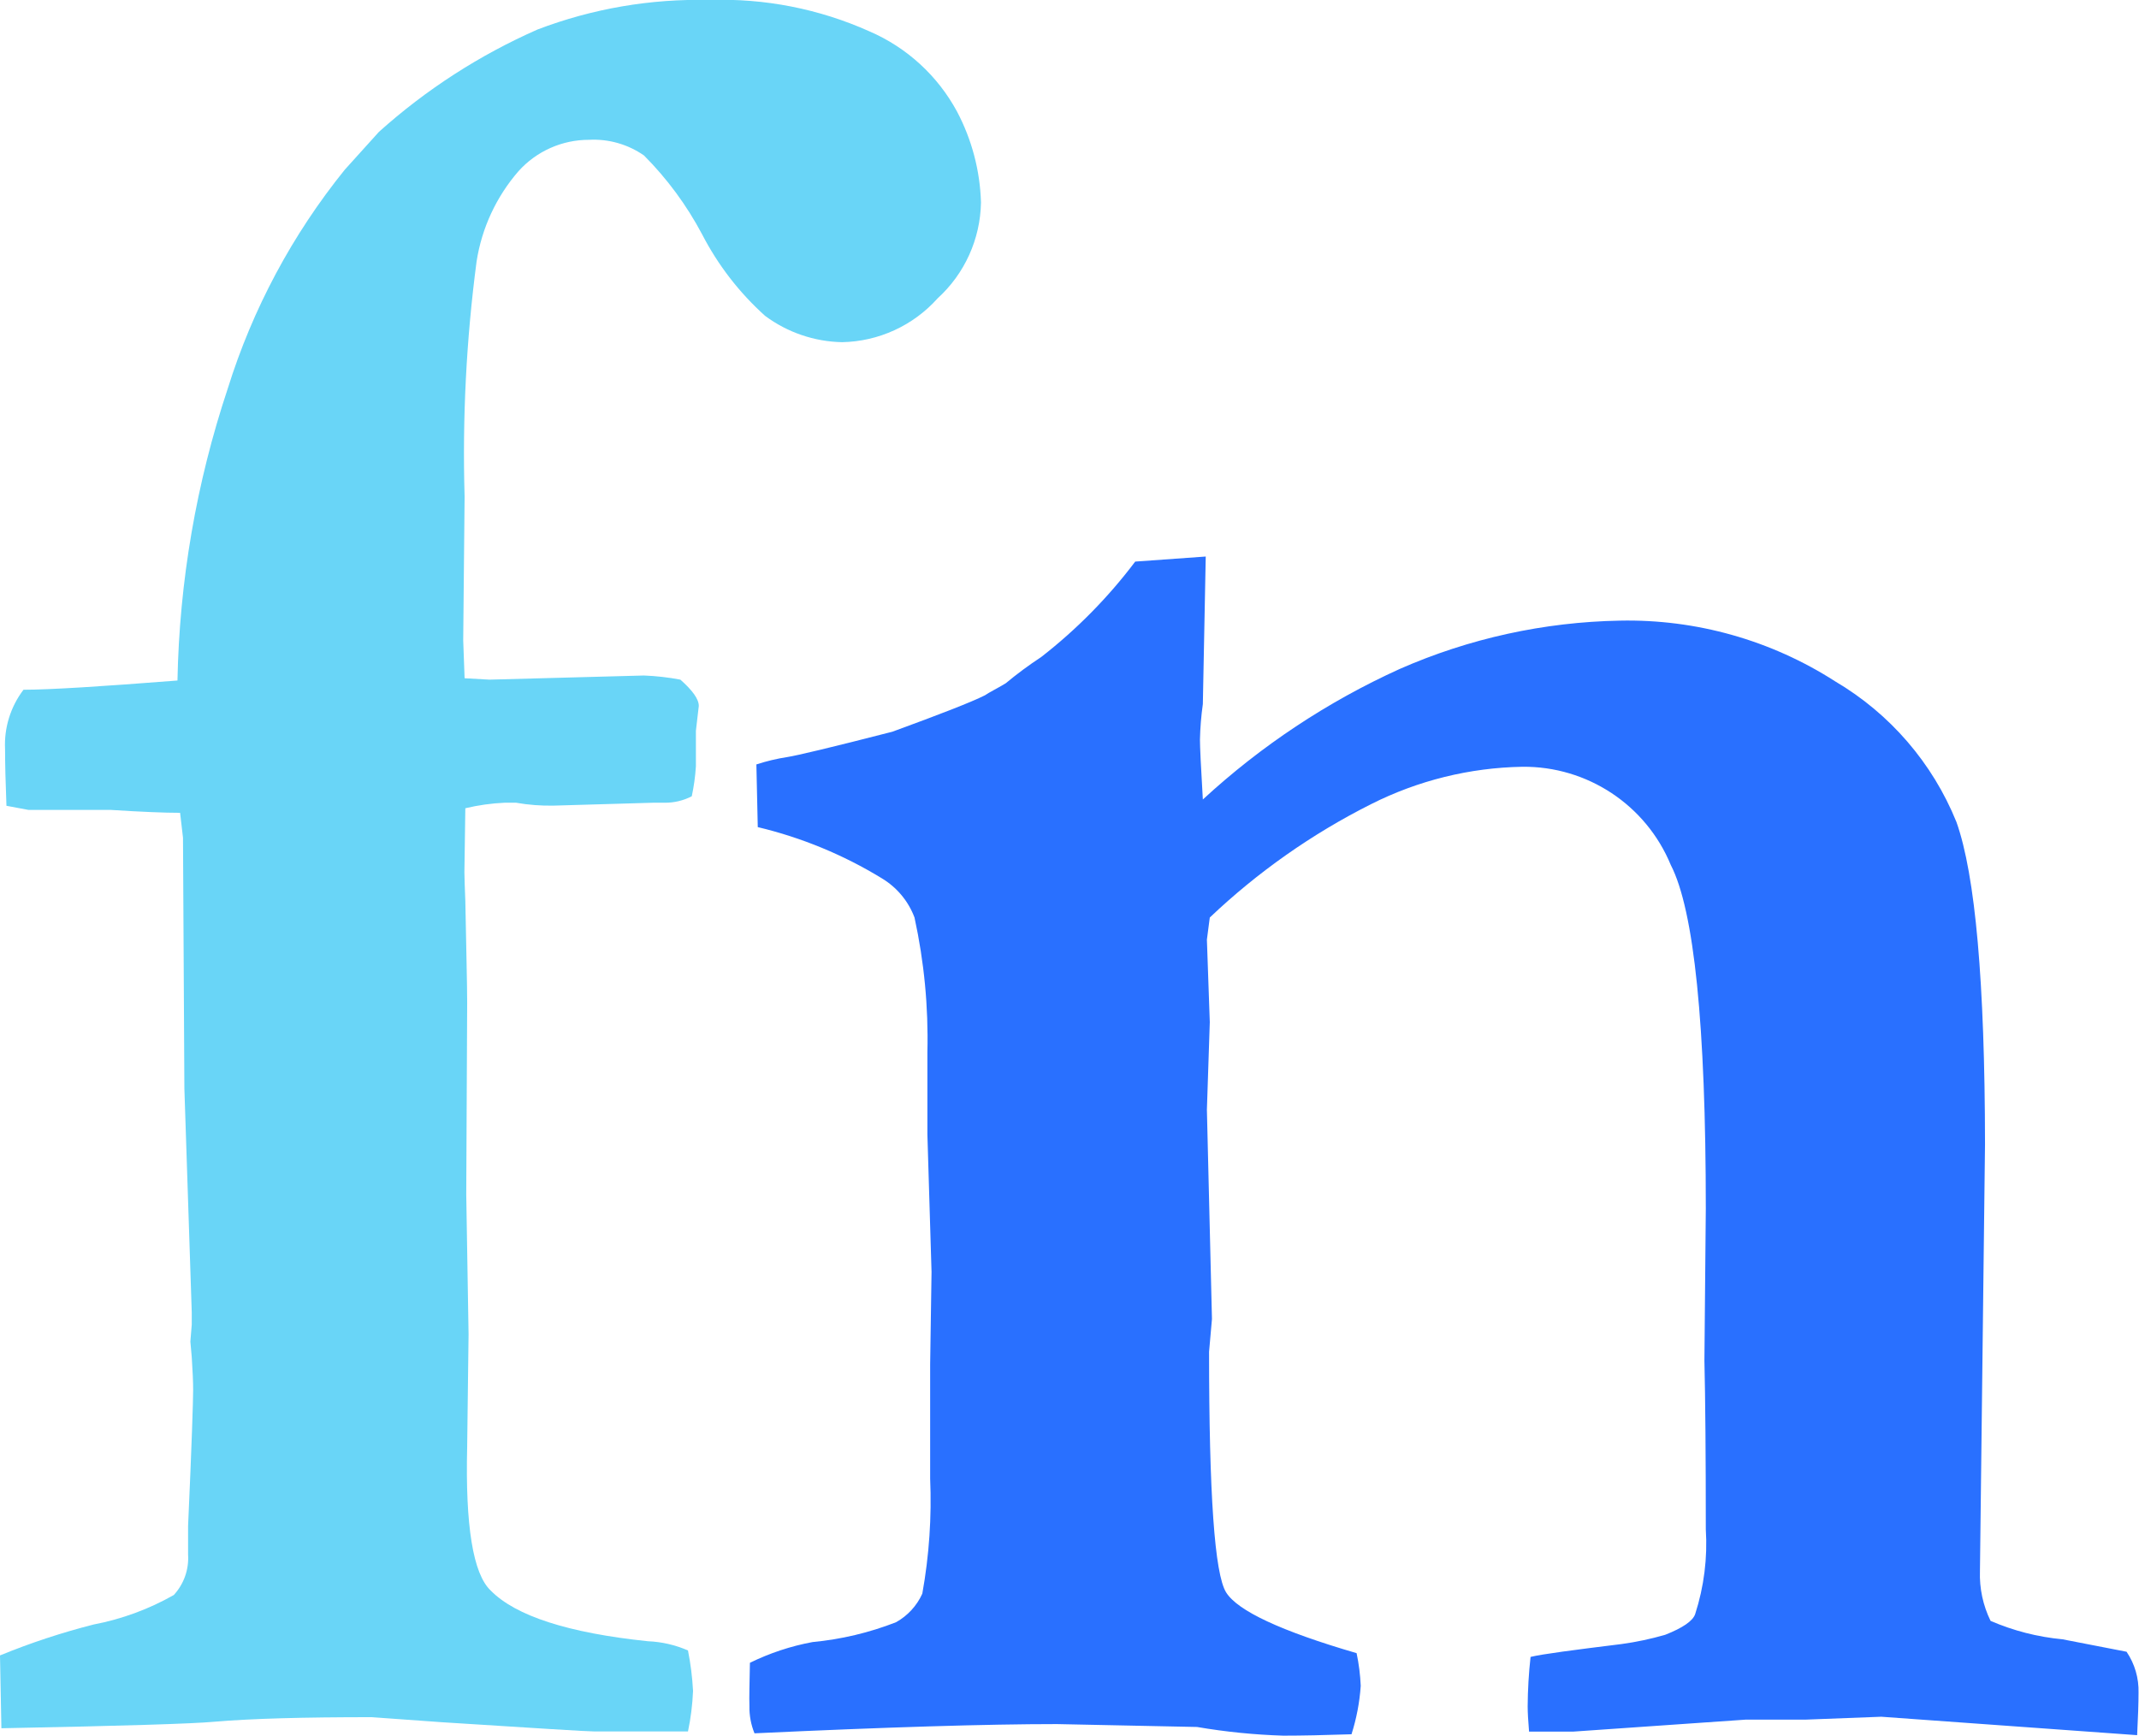
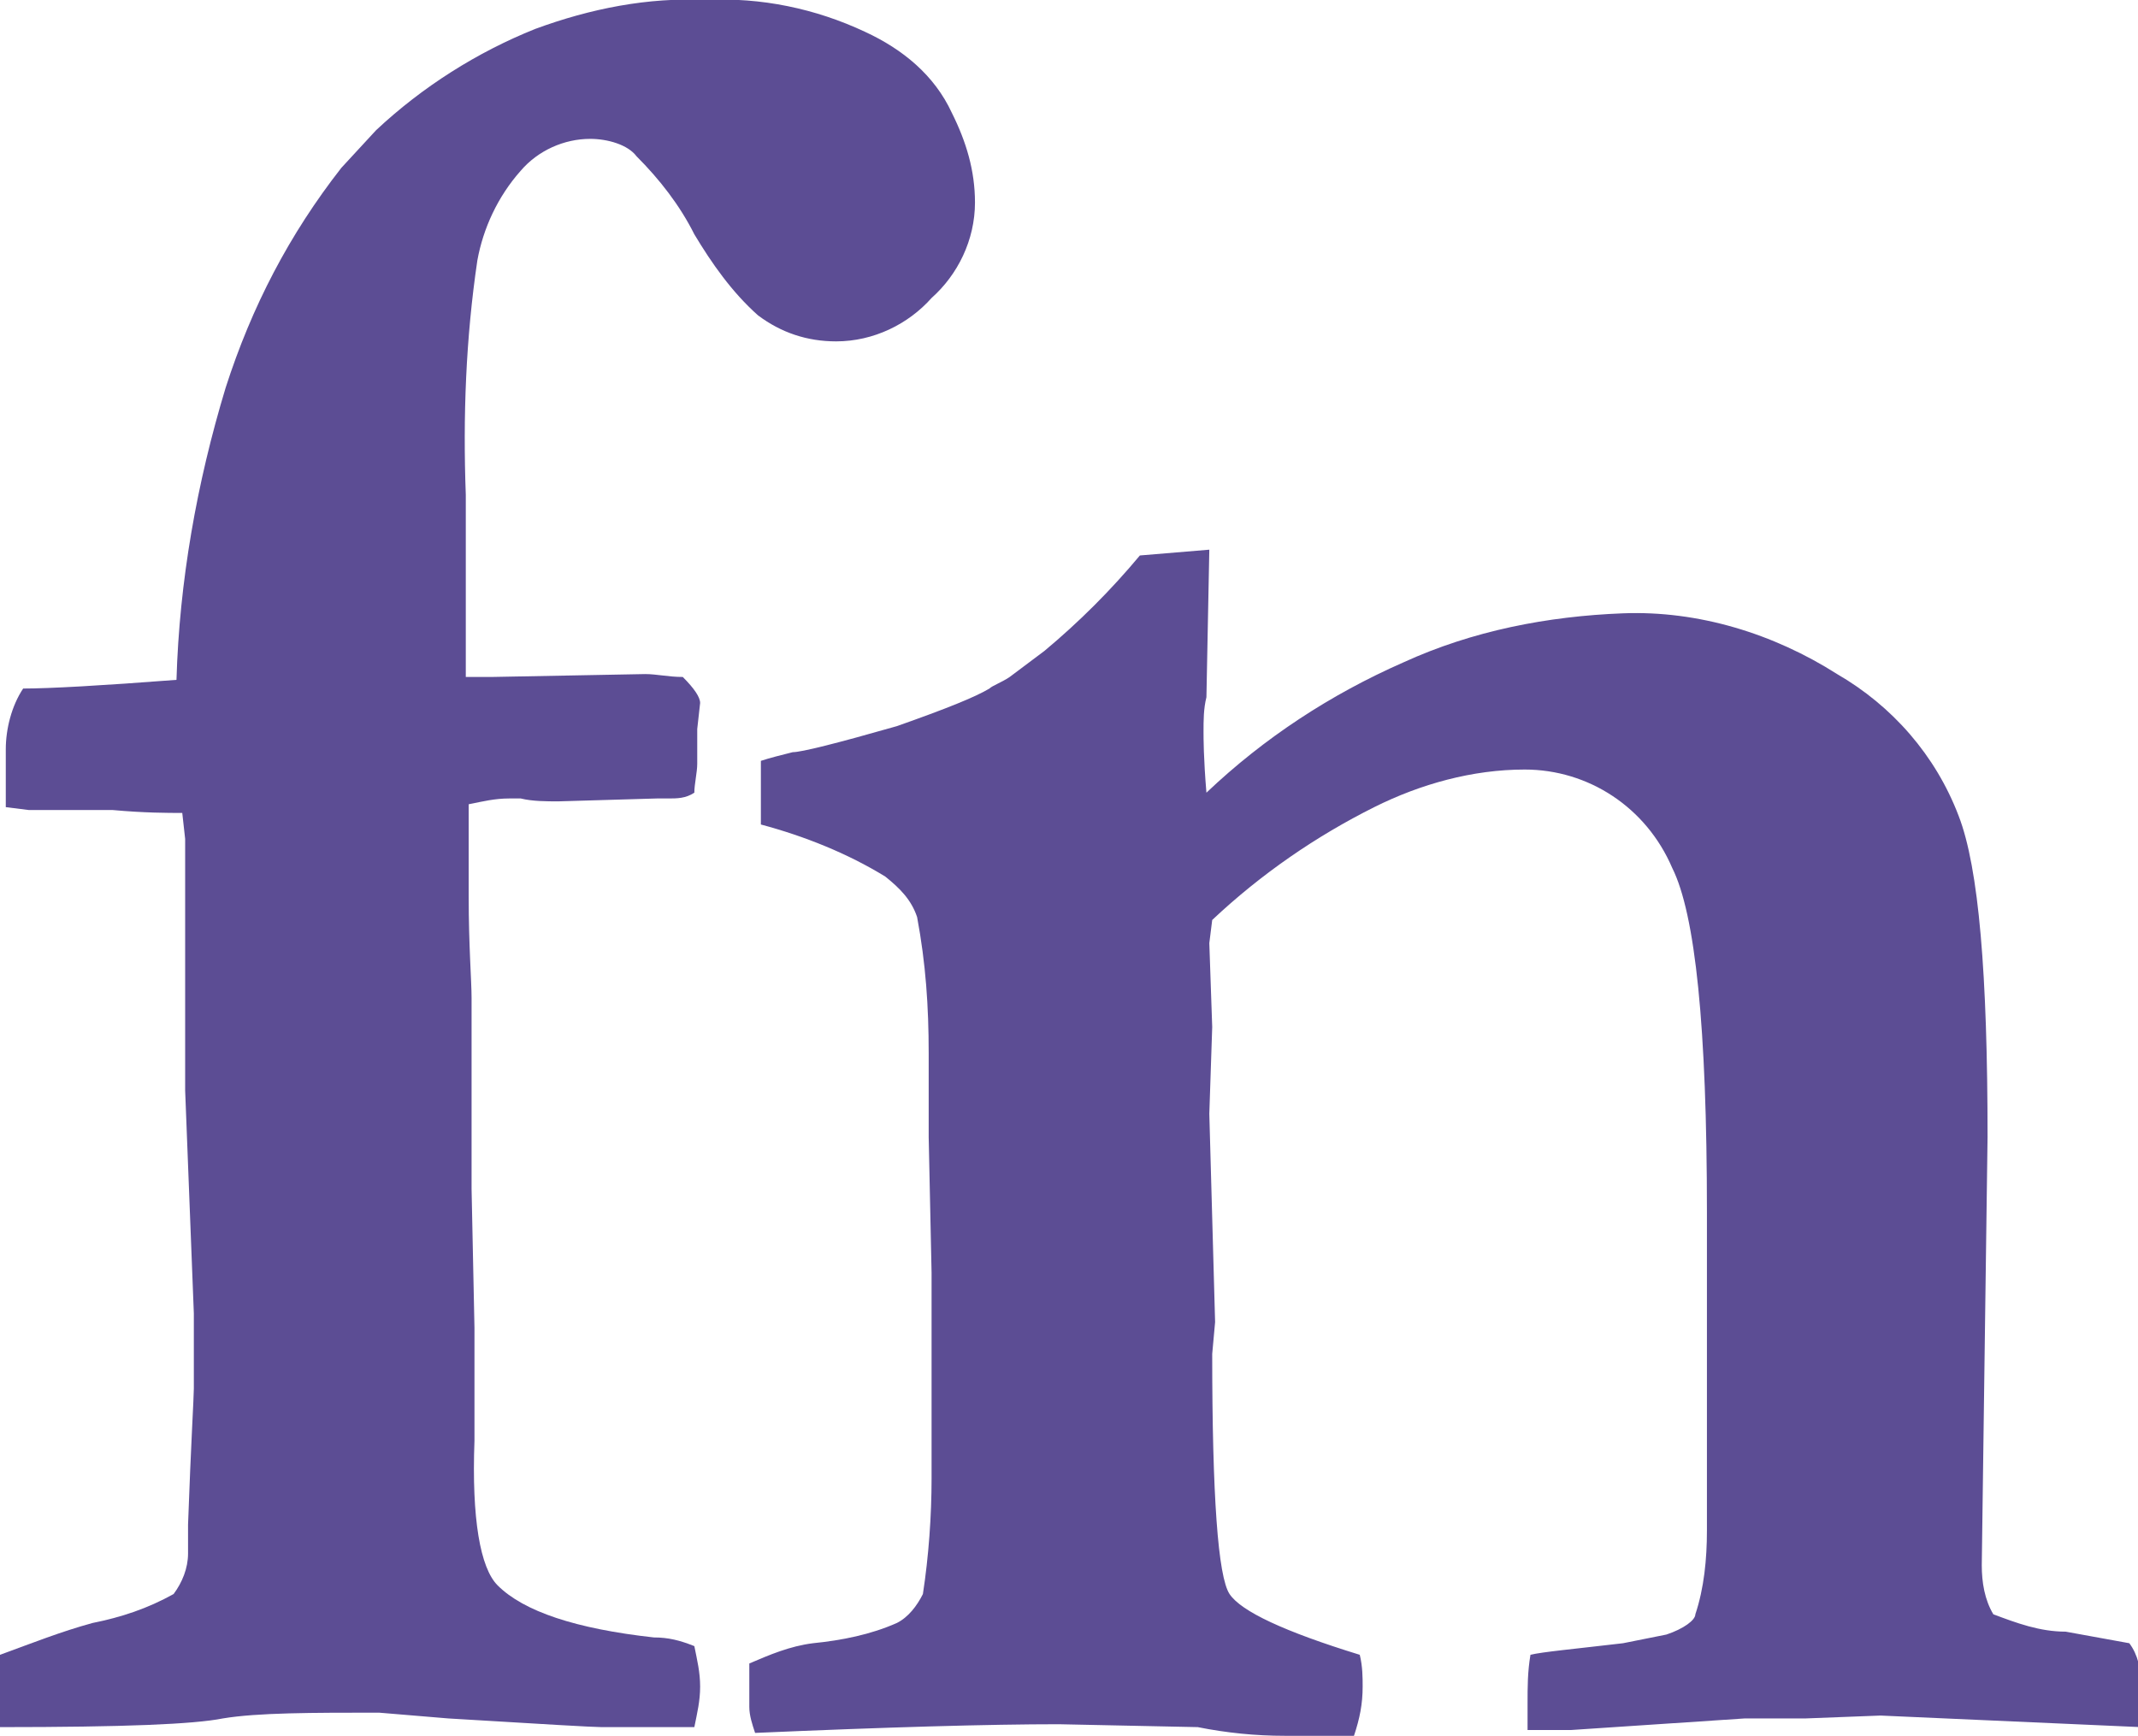
- <svg xmlns="http://www.w3.org/2000/svg" viewBox="6777.866 1338 73.944 60">
-   <defs>
-     <style>.a{fill:#69d5f7;}.b{fill:#2970ff;}</style>
-   </defs>
-   <path class="a" d="M.048,59.745,0,57.227a24.382,24.382,0,0,1,3.235-1.068,9.037,9.037,0,0,0,2.773-1.02,1.884,1.884,0,0,0,.494-1.4v-.988c.127-2.8.175-4.367.175-4.7,0-.271-.016-.653-.048-1.131l-.048-.542.048-.59v-.414l-.255-7.745-.048-8.669-.1-.861q-.813,0-2.39-.1H.988l-.765-.143Q.175,26.637.175,25.9a3.139,3.139,0,0,1,.637-2.056c.908,0,2.677-.112,5.323-.319A33.967,33.967,0,0,1,7.873,13.434a22.868,22.868,0,0,1,4.048-7.57L13.1,4.558A20.687,20.687,0,0,1,18.582,1.02,15.623,15.623,0,0,1,24.526,0a12.471,12.471,0,0,1,5.53,1.084,6.257,6.257,0,0,1,3.028,2.773A7.163,7.163,0,0,1,33.912,7a4.588,4.588,0,0,1-1.5,3.315,4.548,4.548,0,0,1-3.3,1.514,4.619,4.619,0,0,1-2.661-.908A9.9,9.9,0,0,1,24.271,8.1a11.468,11.468,0,0,0-2.008-2.725,3.044,3.044,0,0,0-1.9-.542,3.269,3.269,0,0,0-2.438,1.084,6.211,6.211,0,0,0-1.45,3.124,50.8,50.8,0,0,0-.414,8.127l-.048,4.972.048,1.307.861.048,5.339-.143a8.525,8.525,0,0,1,1.259.143c.414.367.637.669.637.908l-.1.861v1.227a7.022,7.022,0,0,1-.143,1.036,2,2,0,0,1-.94.223h-.4l-3.426.1a6.724,6.724,0,0,1-1.307-.1h-.4a7.226,7.226,0,0,0-1.355.191l-.032,2.215c0,.207.016.542.032.988.032,1.721.064,2.884.064,3.522l-.032,6.629.08,4.829-.048,3.888q-.1,4.112.813,4.972c.861.877,2.677,1.466,5.434,1.753a3.847,3.847,0,0,1,1.386.319,9.733,9.733,0,0,1,.175,1.4,8.457,8.457,0,0,1-.175,1.4H20.558c-.271,0-2.024-.112-5.275-.319l-2.438-.175c-2.343,0-4.159.048-5.45.159C6.709,59.586,4.255,59.665.048,59.745Z" transform="translate(6777.866 1338)" />
-   <path class="b" d="M162.6,158.947a8.4,8.4,0,0,1,2.167-.717,10.676,10.676,0,0,0,2.884-.685,2.14,2.14,0,0,0,.908-.988,18.1,18.1,0,0,0,.271-3.984v-3.936l.048-3.2-.143-4.749v-2.853a19.619,19.619,0,0,0-.446-4.653,2.678,2.678,0,0,0-1.131-1.355,14.8,14.8,0,0,0-4.287-1.769l-.048-2.167a6.79,6.79,0,0,1,1.068-.255c.319-.048,1.53-.335,3.633-.876,1.657-.606,2.725-1.02,3.2-1.259.143-.1.4-.223.717-.414a13.651,13.651,0,0,1,1.227-.908,17.61,17.61,0,0,0,3.251-3.3l2.438-.175-.1,5.1a10.472,10.472,0,0,0-.1,1.227c0,.239.032.94.1,2.072a25.706,25.706,0,0,1,6.8-4.51,19.806,19.806,0,0,1,7.618-1.673,13.26,13.26,0,0,1,7.442,2.1,9.995,9.995,0,0,1,4.191,4.861q.98,2.749.988,11.139l-.175,14.757a3.626,3.626,0,0,0,.367,1.721,8.19,8.19,0,0,0,2.486.637l2.215.43a2.407,2.407,0,0,1,.414,1.418c0,.351-.016.845-.048,1.466l-8.845-.637-2.614.1h-2.072l-5.96.414h-1.53c-.032-.382-.048-.669-.048-.877a16.42,16.42,0,0,1,.1-1.705c.414-.1,1.482-.239,3.155-.446a10.6,10.6,0,0,0,1.5-.319c.606-.239.956-.478,1.036-.717a7.926,7.926,0,0,0,.367-2.932q0-3.8-.048-5.833l.048-5.243q0-9.538-1.211-11.888a5.489,5.489,0,0,0-5.131-3.394,12.078,12.078,0,0,0-5.227,1.291,23.287,23.287,0,0,0-5.578,3.92l-.1.765.1,2.853-.1,3.028.175,7.235-.1,1.131c0,4.908.191,7.681.59,8.319s1.9,1.339,4.51,2.1a6.9,6.9,0,0,1,.143,1.131,7.112,7.112,0,0,1-.319,1.673c-.94.032-1.721.048-2.359.048a21.654,21.654,0,0,1-2.98-.3l-4.845-.1q-3.61,0-10.454.319a2.349,2.349,0,0,1-.175-.94C162.571,160.142,162.587,159.664,162.6,158.947Z" transform="translate(6641.191 1236.535)" />
+ <svg xmlns="http://www.w3.org/2000/svg" version="1.1" id="Layer_1" x="0px" y="0px" viewBox="0 0 73.9 60" style="enable-background:new 0 0 73.9 60;" xml:space="preserve">
+   <style type="text/css">
+ 	.st0{fill:#5C4D94;}
+ </style>
+   <path class="st0" d="M0,59.7l0-2.5c1.1-0.4,2.1-0.8,3.2-1.1c1-0.2,1.9-0.5,2.8-1c0.3-0.4,0.5-0.9,0.5-1.4v-1  c0.1-2.8,0.2-4.4,0.2-4.7c0-0.3,0-0.7,0-1.1l0-0.5l0-0.6v-0.4l-0.3-7.7l0-8.7l-0.1-0.9c-0.5,0-1.3,0-2.4-0.1H1l-0.8-0.1  c0-0.8,0-1.5,0-2c0-0.7,0.2-1.5,0.6-2.1c0.9,0,2.7-0.1,5.3-0.3c0.1-3.4,0.7-6.8,1.7-10.1c0.9-2.8,2.2-5.3,4-7.6l1.2-1.3  c1.6-1.5,3.5-2.7,5.5-3.5c1.9-0.7,3.9-1.1,5.9-1c1.9-0.1,3.8,0.3,5.5,1.1c1.3,0.6,2.4,1.5,3,2.8c0.5,1,0.8,2,0.8,3.1  c0,1.3-0.6,2.5-1.5,3.3c-0.8,0.9-2,1.5-3.3,1.5c-1,0-1.9-0.3-2.7-0.9c-0.9-0.8-1.6-1.8-2.2-2.8c-0.5-1-1.2-1.9-2-2.7  C21.7,5,21,4.8,20.4,4.8c-0.9,0-1.8,0.4-2.4,1.1c-0.8,0.9-1.3,2-1.5,3.1c-0.4,2.7-0.5,5.4-0.4,8.1l0,5l0,1.3l0.9,0l5.3-0.1  c0.4,0,0.8,0.1,1.3,0.1c0.4,0.4,0.6,0.7,0.6,0.9l-0.1,0.9v1.2c0,0.3-0.1,0.7-0.1,1c-0.3,0.2-0.6,0.2-0.9,0.2h-0.4l-3.4,0.1  c-0.4,0-0.9,0-1.3-0.1h-0.4c-0.5,0-0.9,0.1-1.4,0.2l0,2.2c0,0.2,0,0.5,0,1c0,1.7,0.1,2.9,0.1,3.5l0,6.6l0.1,4.8l0,3.9  c-0.1,2.7,0.2,4.4,0.8,5c0.9,0.9,2.7,1.5,5.4,1.8c0.5,0,0.9,0.1,1.4,0.3c0.1,0.5,0.2,0.9,0.2,1.4c0,0.5-0.1,0.9-0.2,1.4h-3.2  c-0.3,0-2-0.1-5.3-0.3l-2.4-0.2c-2.3,0-4.2,0-5.4,0.2C6.7,59.6,4.3,59.7,0,59.7z" />
+   <path class="st0" d="M25.9,57.5c0.7-0.3,1.4-0.6,2.2-0.7c1-0.1,2-0.3,2.9-0.7c0.4-0.2,0.7-0.6,0.9-1c0.2-1.3,0.3-2.7,0.3-4v-3.9  l0-3.2l-0.1-4.7v-2.9c0-1.6-0.1-3.1-0.4-4.7c-0.2-0.6-0.6-1-1.1-1.4c-1.3-0.8-2.8-1.4-4.3-1.8l0-2.2c0.3-0.1,0.7-0.2,1.1-0.3  c0.3,0,1.5-0.3,3.6-0.9c1.7-0.6,2.7-1,3.2-1.3c0.1-0.1,0.4-0.2,0.7-0.4c0.4-0.3,0.8-0.6,1.2-0.9c1.2-1,2.3-2.1,3.3-3.3l2.4-0.2  l-0.1,5.1c-0.1,0.4-0.1,0.8-0.1,1.2c0,0.2,0,0.9,0.1,2.1c2-1.9,4.3-3.4,6.8-4.5c2.4-1.1,5-1.6,7.6-1.7c2.6-0.1,5.2,0.7,7.4,2.1  c1.9,1.1,3.4,2.8,4.2,4.9c0.7,1.8,1,5.5,1,11.1l-0.2,14.8c0,0.6,0.1,1.2,0.4,1.7c0.8,0.3,1.6,0.6,2.5,0.6l2.2,0.4  c0.3,0.4,0.4,0.9,0.4,1.4c0,0.4,0,0.8,0,1.5L65,59.3l-2.6,0.1h-2.1l-6,0.4h-1.5c0-0.4,0-0.7,0-0.9c0-0.6,0-1.1,0.1-1.7  c0.4-0.1,1.5-0.2,3.2-0.4c0.5-0.1,1-0.2,1.5-0.3c0.6-0.2,1-0.5,1-0.7c0.3-0.9,0.4-1.9,0.4-2.9c0-2.5,0-4.5,0-5.8l0-5.2  c0-6.4-0.4-10.3-1.2-11.9c-0.9-2.1-2.9-3.4-5.1-3.4c-1.8,0-3.6,0.5-5.2,1.3c-2,1-3.9,2.3-5.6,3.9l-0.1,0.8l0.1,2.9l-0.1,3l0.2,7.2  l-0.1,1.1c0,4.9,0.2,7.7,0.6,8.3s1.9,1.3,4.5,2.1c0.1,0.4,0.1,0.8,0.1,1.1c0,0.6-0.1,1.1-0.3,1.7c-0.9,0-1.7,0-2.4,0  c-1,0-2-0.1-3-0.3l-4.8-0.1c-2.4,0-5.9,0.1-10.5,0.3c-0.1-0.3-0.2-0.6-0.2-0.9C25.9,58.7,25.9,58.2,25.9,57.5z" />
</svg>
